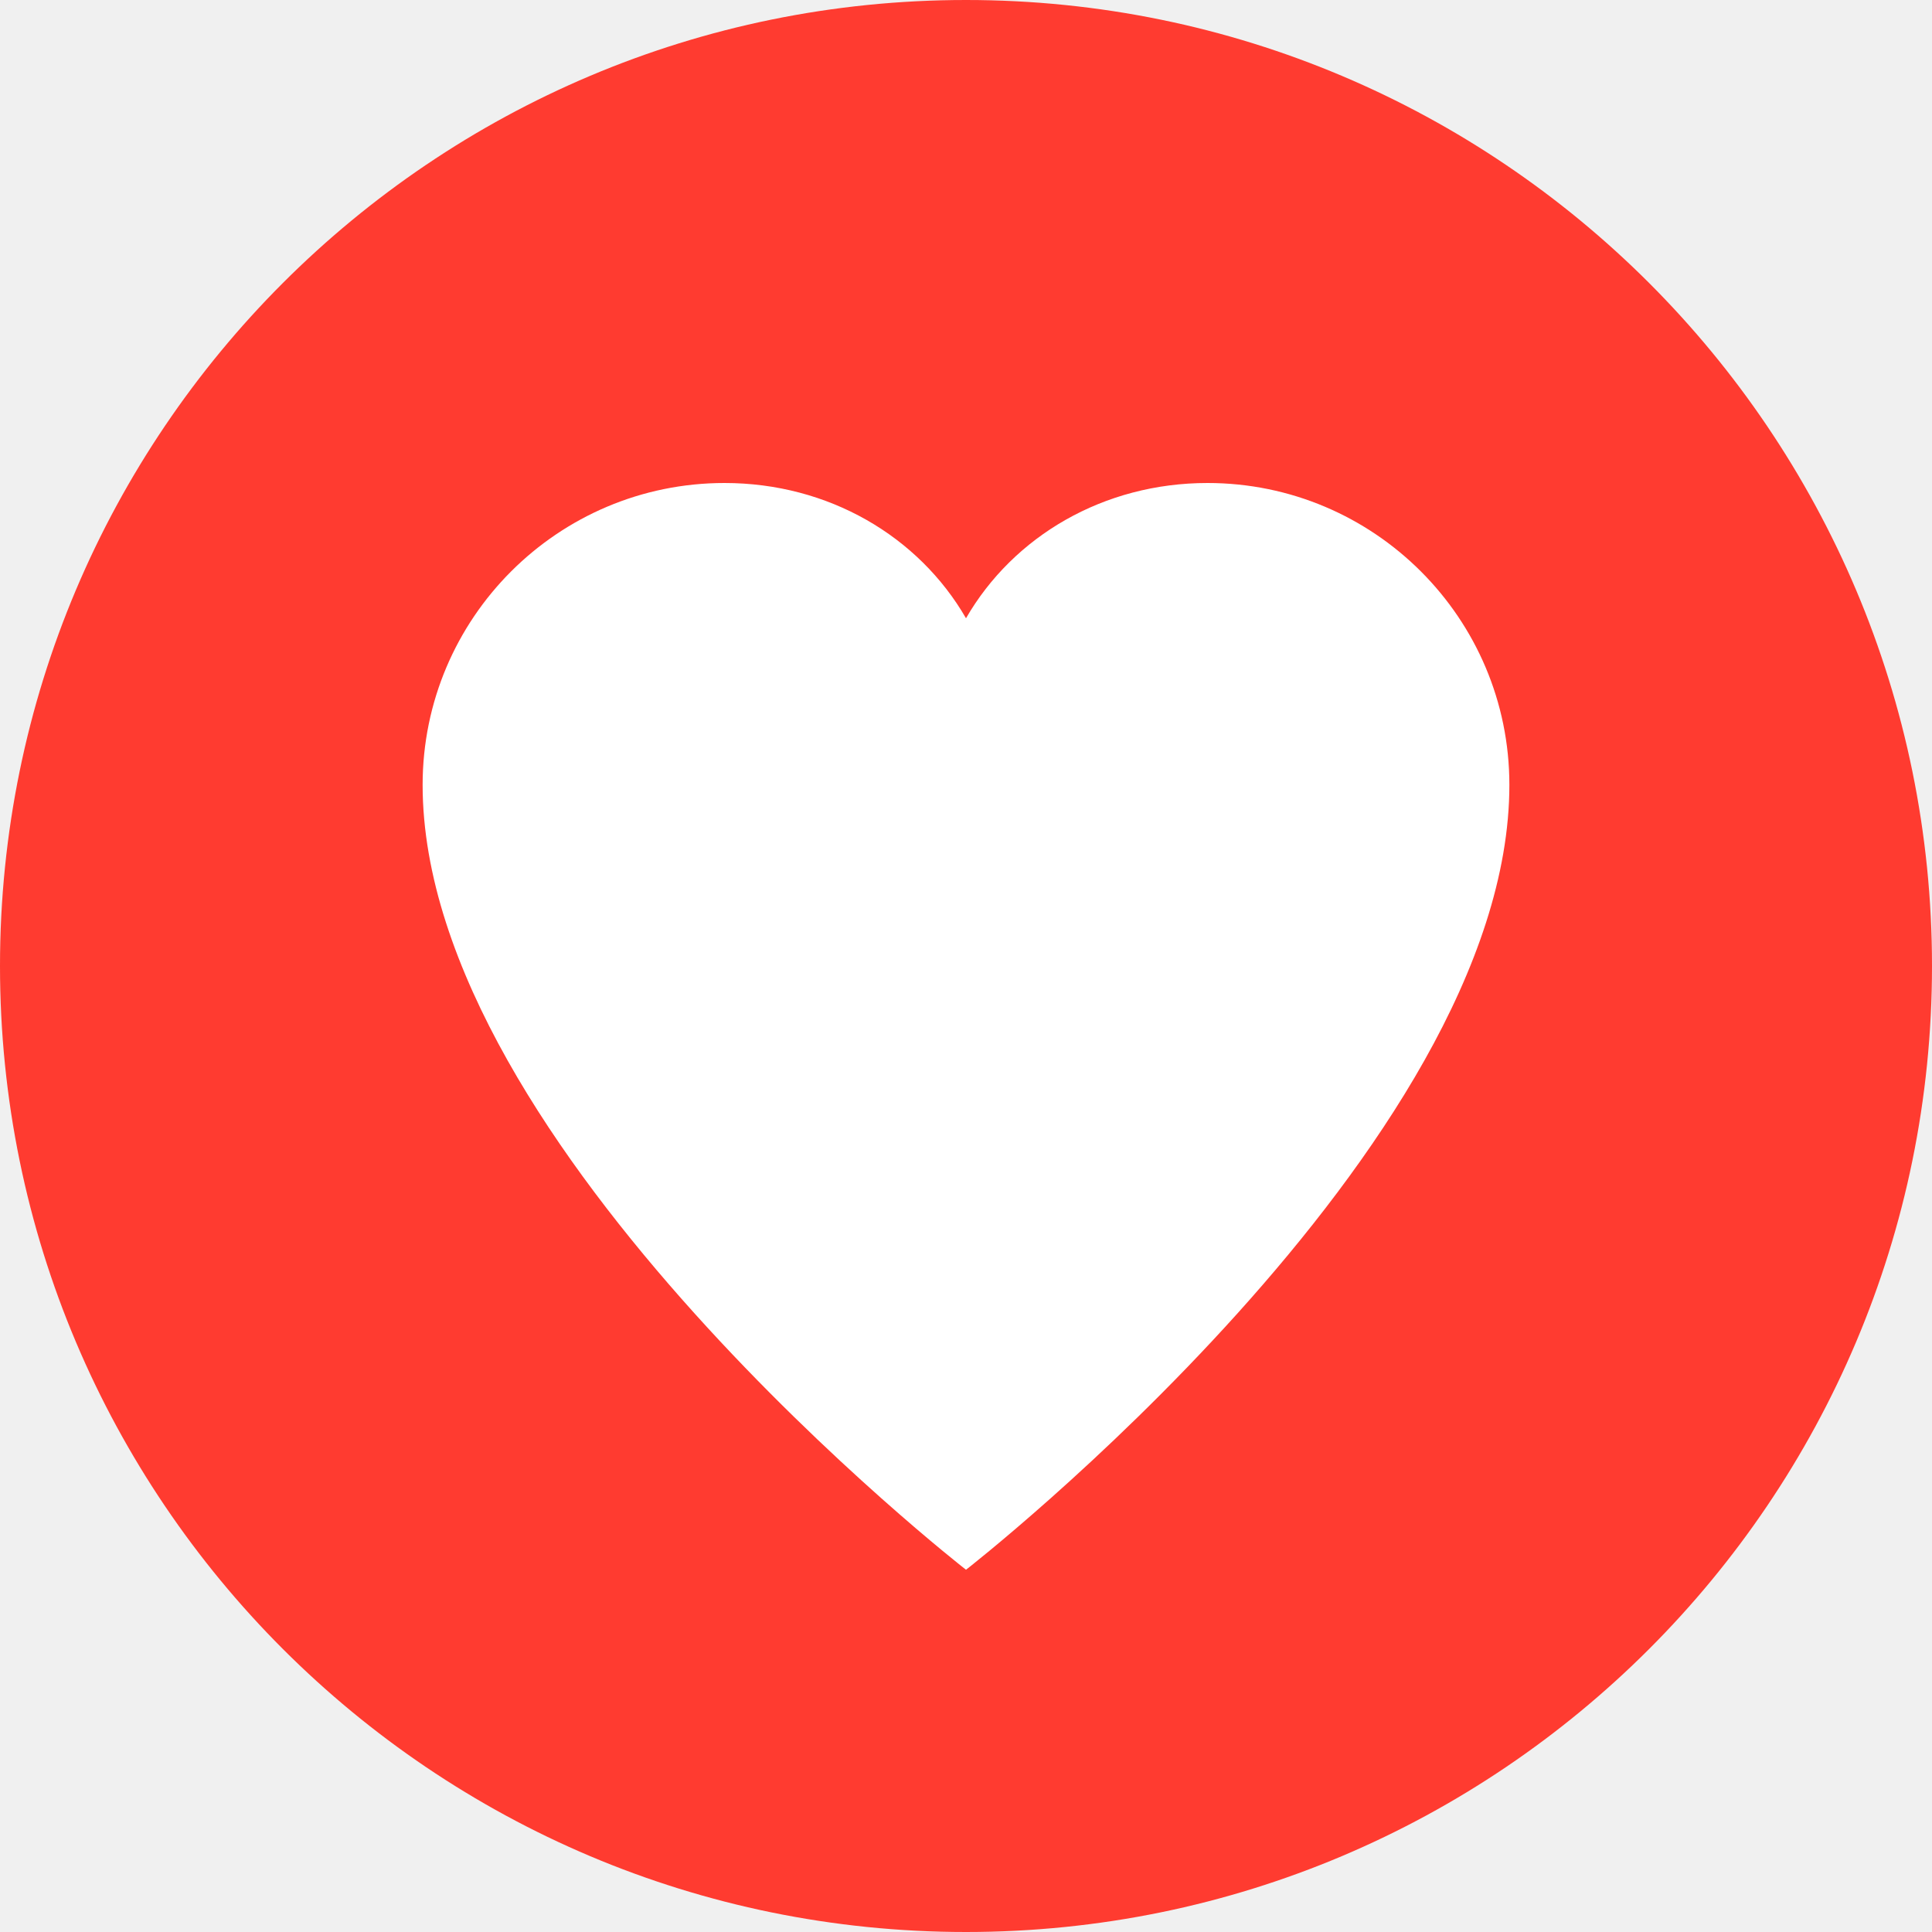
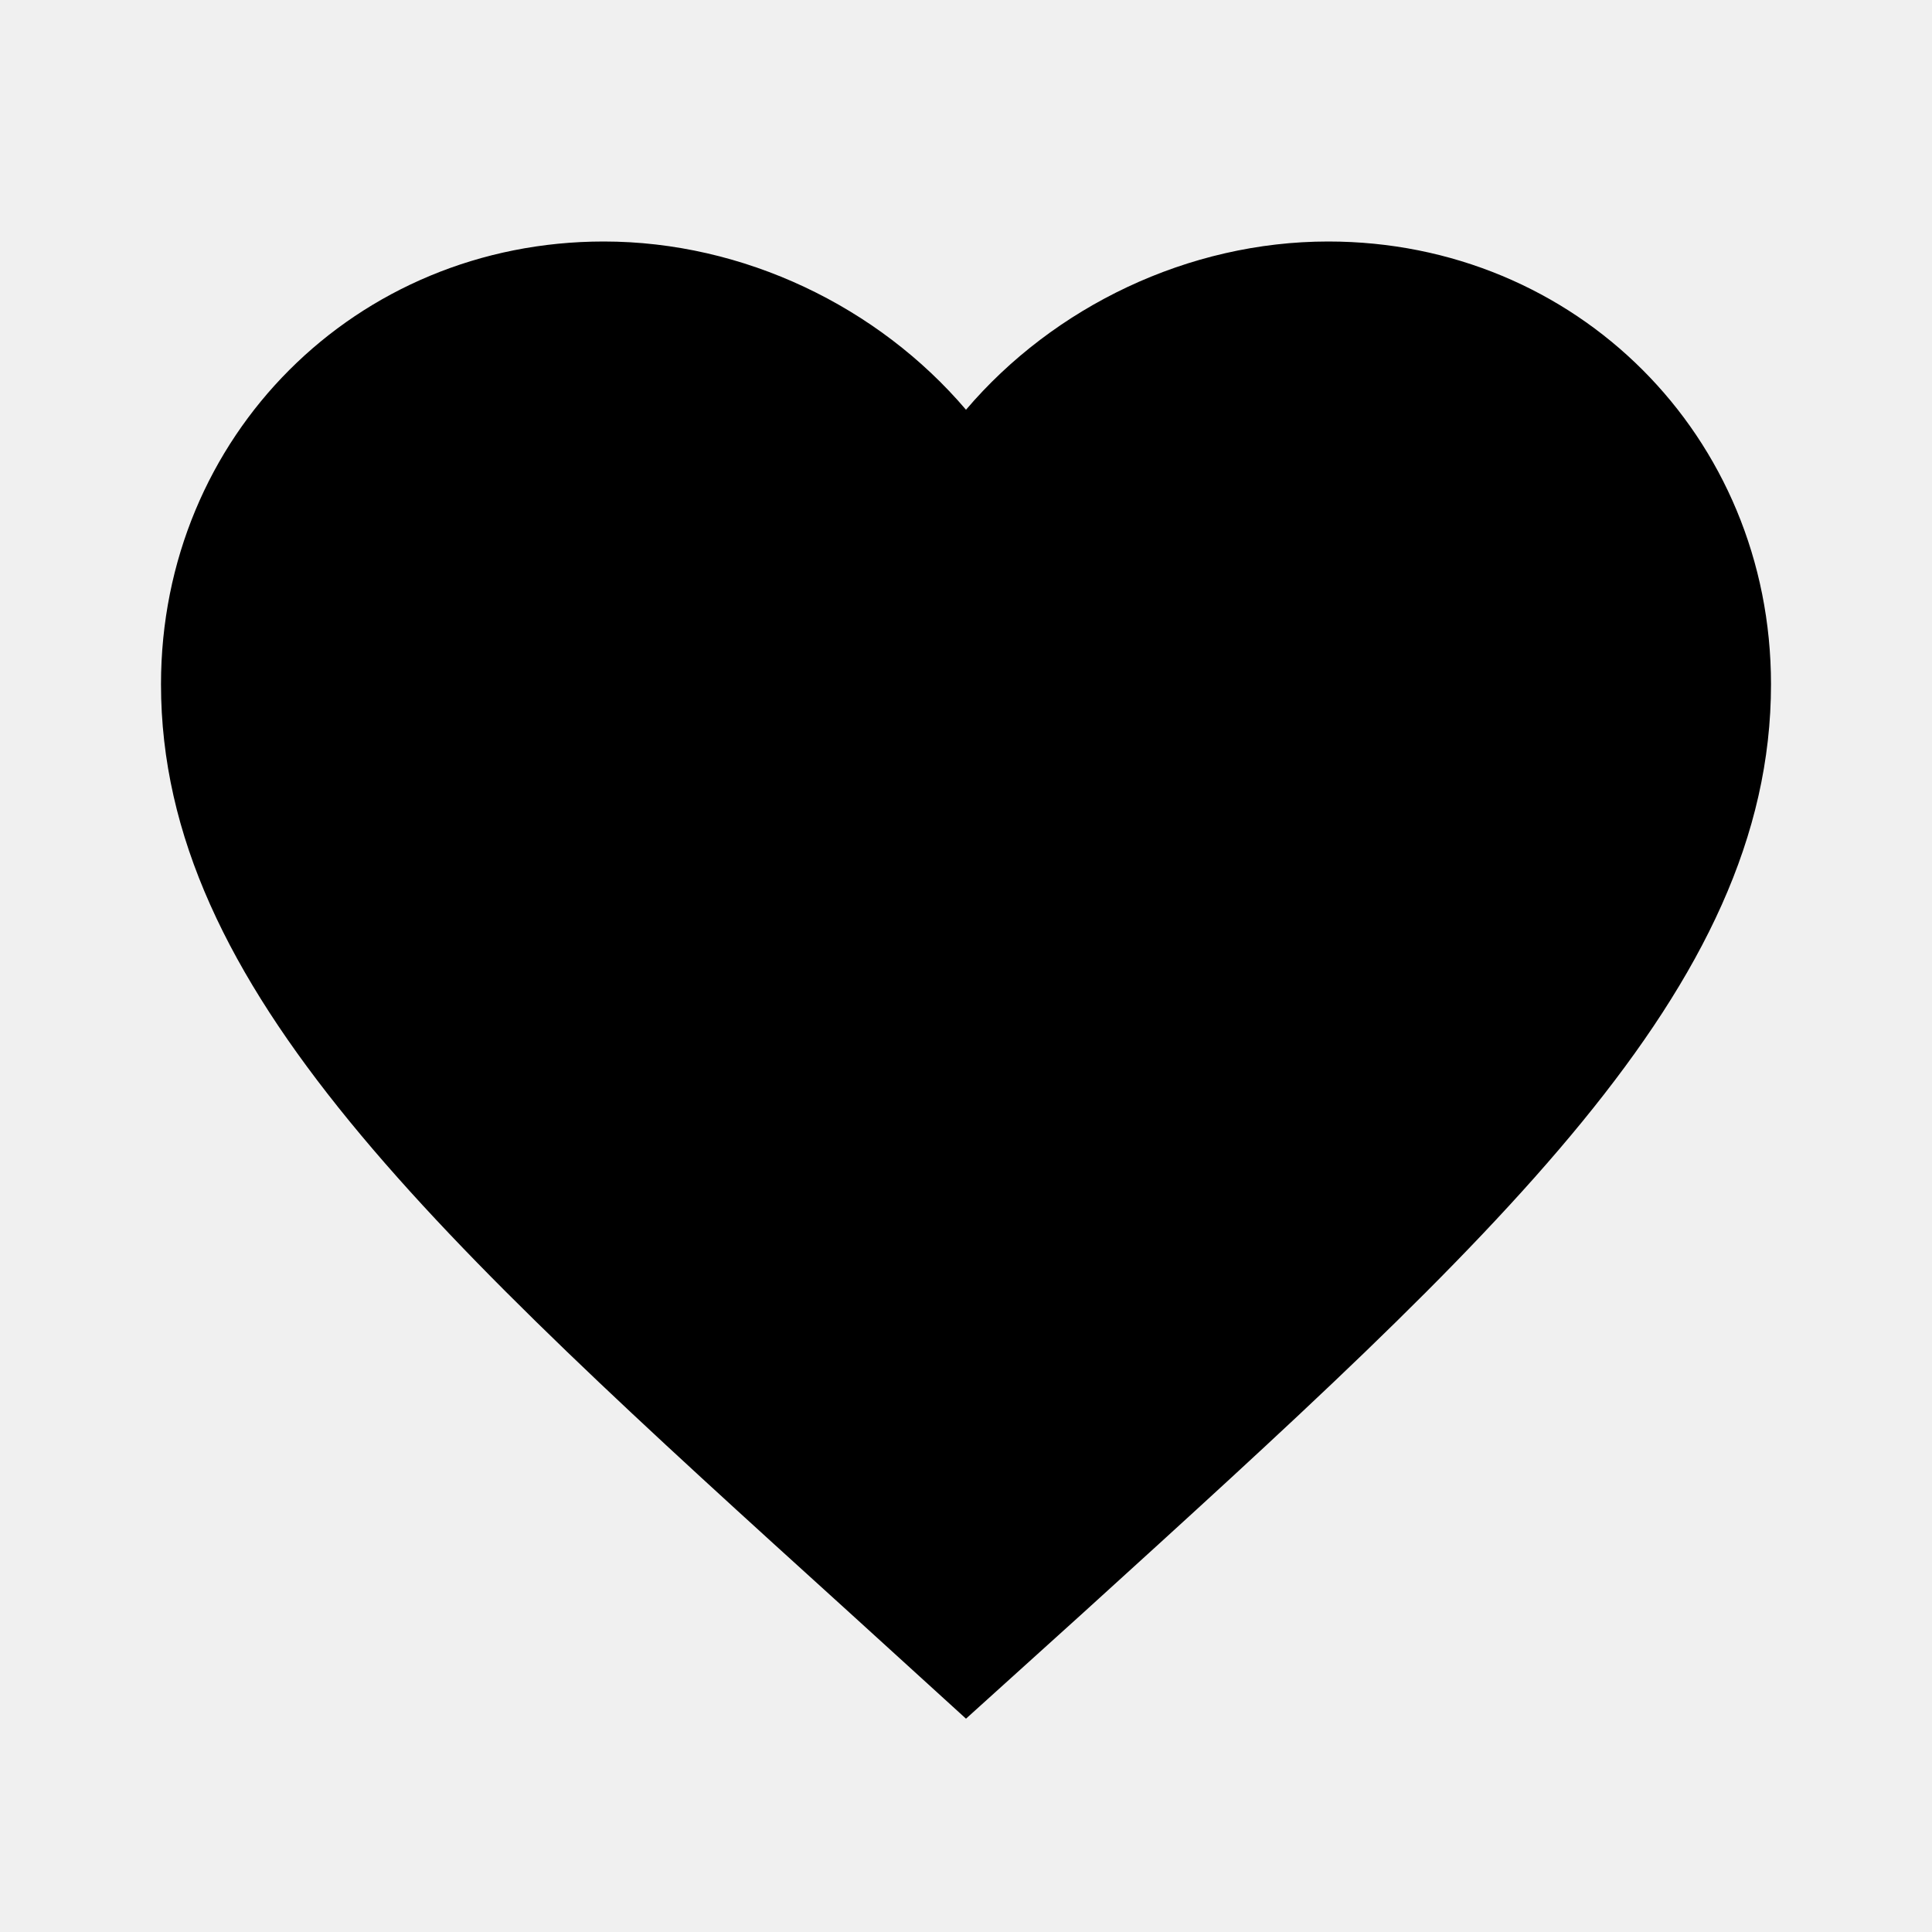
- <svg xmlns="http://www.w3.org/2000/svg" width="24" height="24" viewBox="0 0 24 24" fill="none">
-   <circle cx="12" cy="12" r="12" fill="#FF3B30" />
-   <path d="M12 19.5C12 19.5 5.25 14.25 5.25 9.75C5.25 7.68 6.93 6 9 6C10.29 6 11.41 6.66 12 7.68C12.59 6.66 13.71 6 15 6C17.07 6 18.75 7.68 18.75 9.75C18.75 14.25 12 19.5 12 19.5Z" fill="white" />
+ <svg xmlns="http://www.w3.org/2000/svg" viewBox="0 0 24 24" fill="currentColor">
+   <path d="M12 21.35 10.55 20.03C5.4 15.36 2 12.28 2 8.5 2 5.42 4.42 3 7.5 3c1.74 0 3.41.81 4.5 2.09C13.09 3.81 14.76 3 16.5 3 19.58 3 22 5.42 22 8.5c0 3.78-3.4 6.86-8.55 11.54L12 21.35z" />
</svg>
